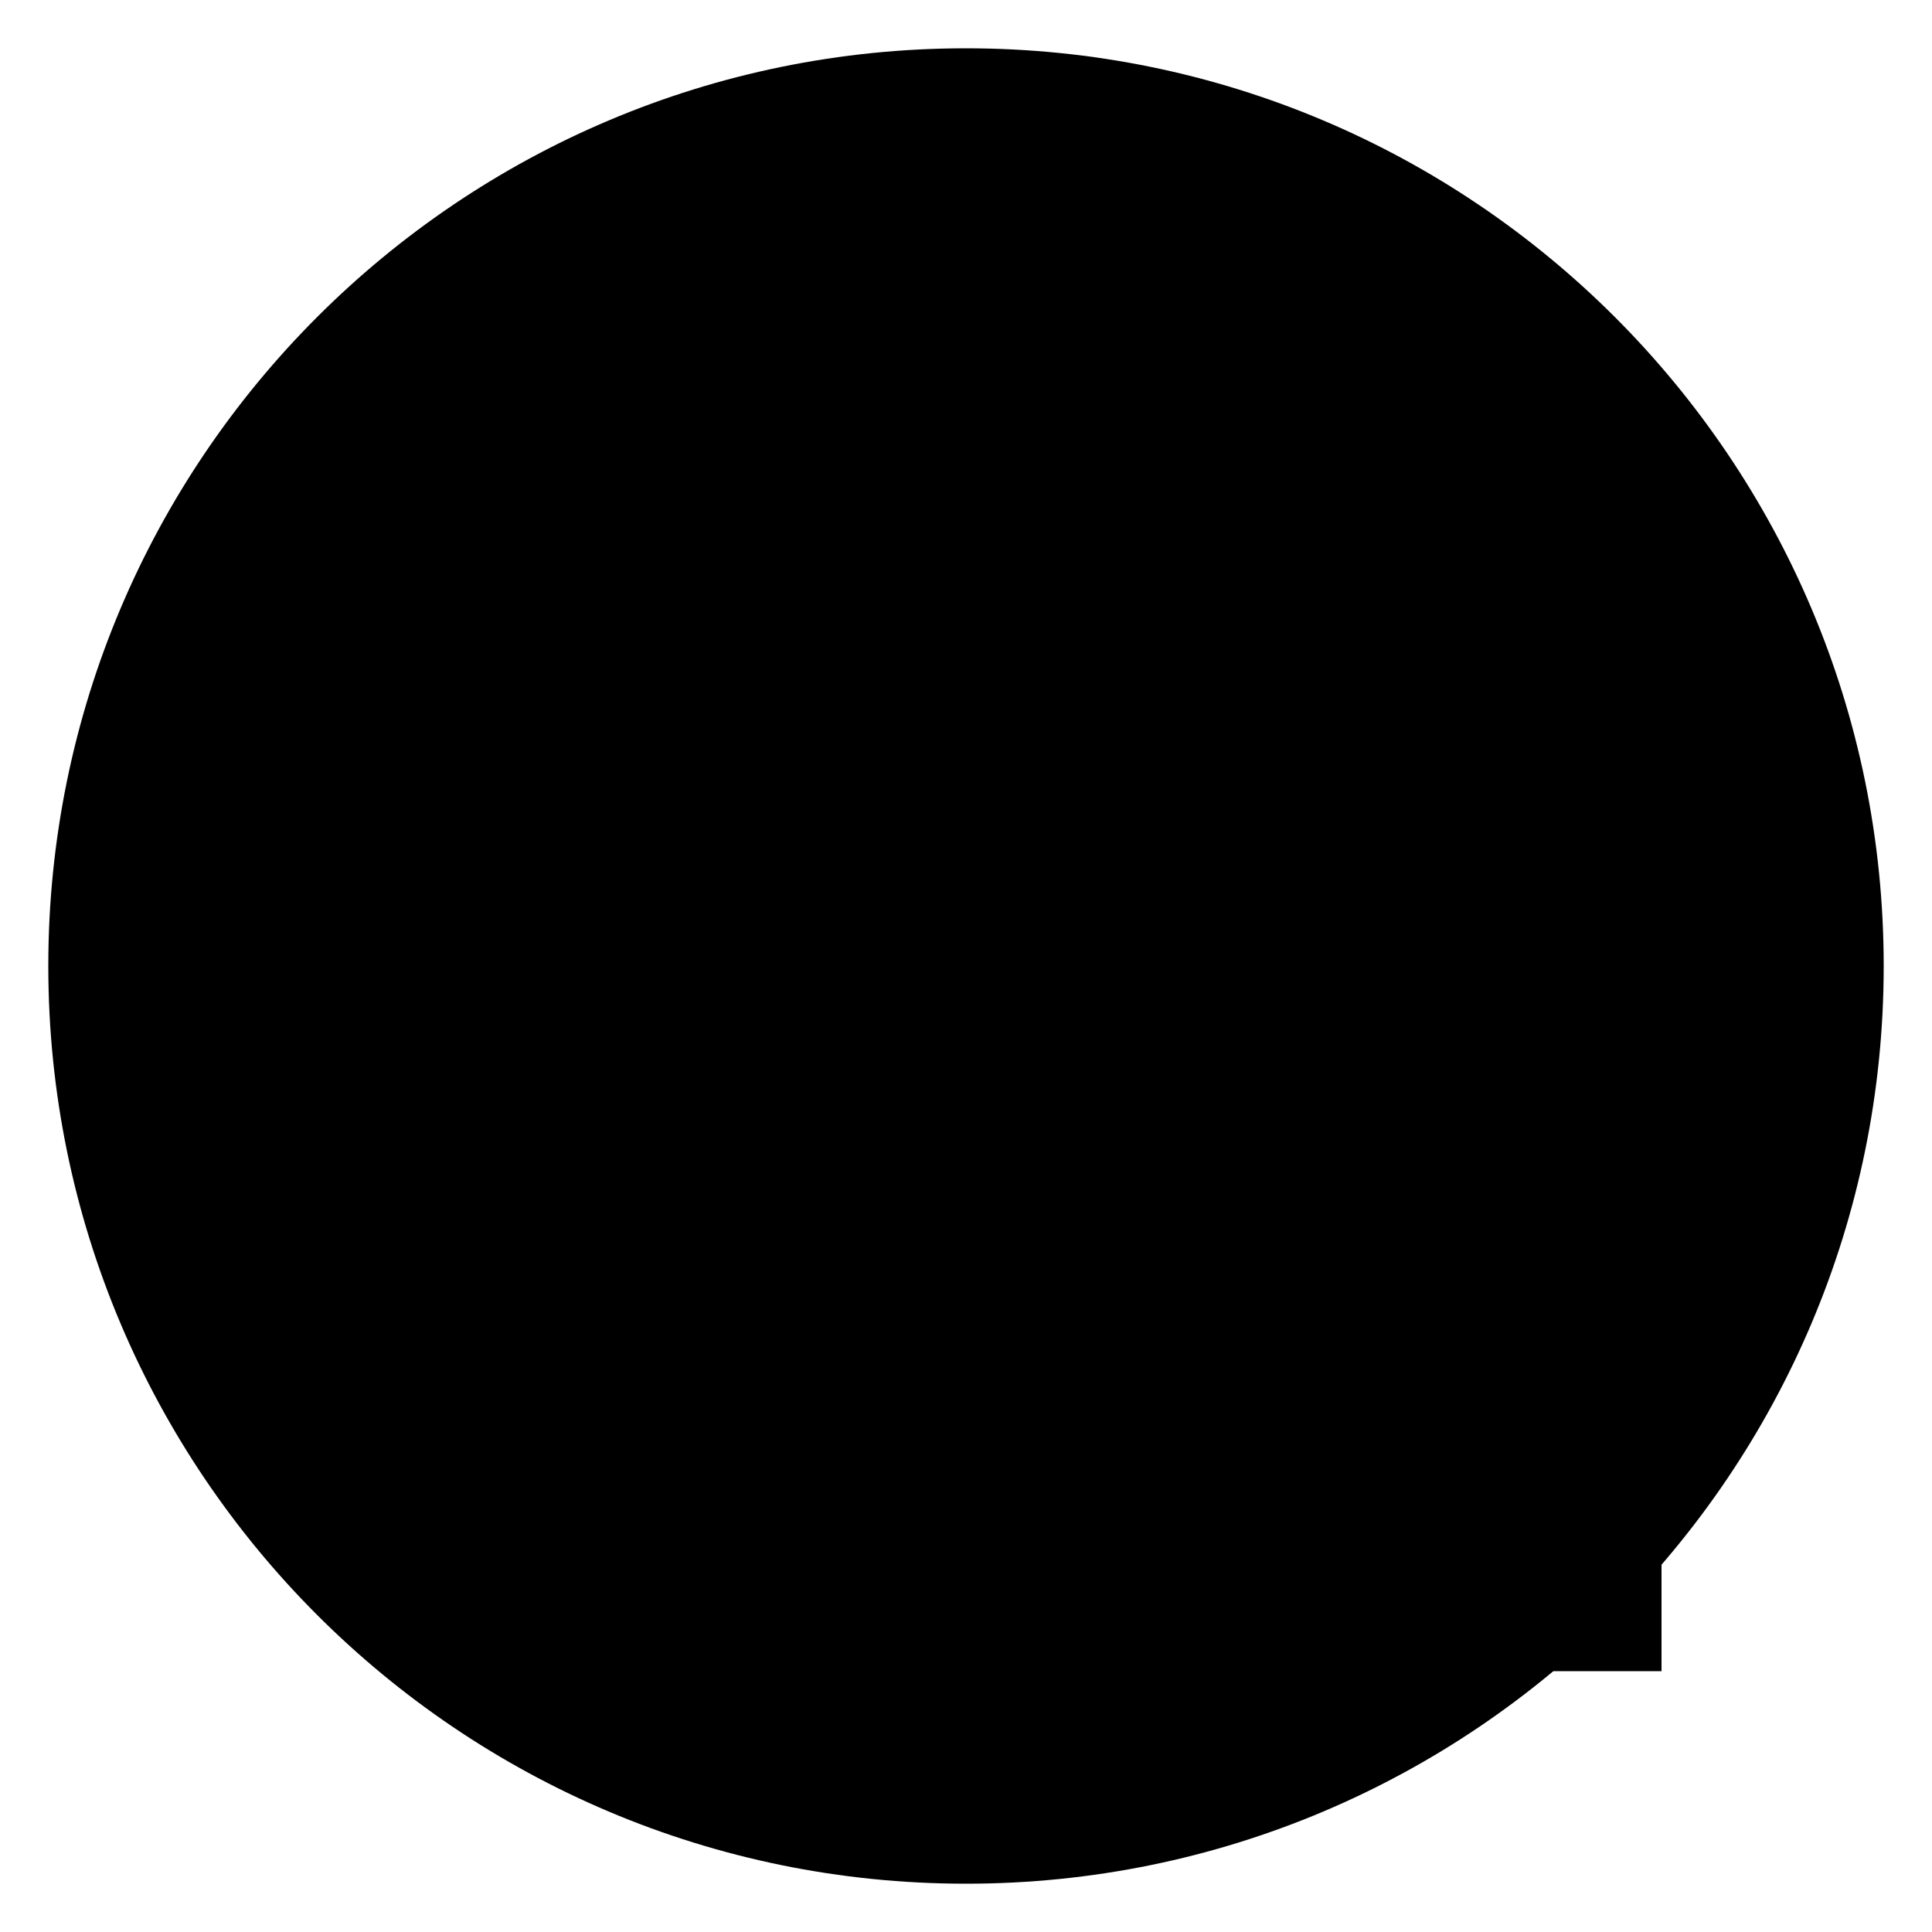
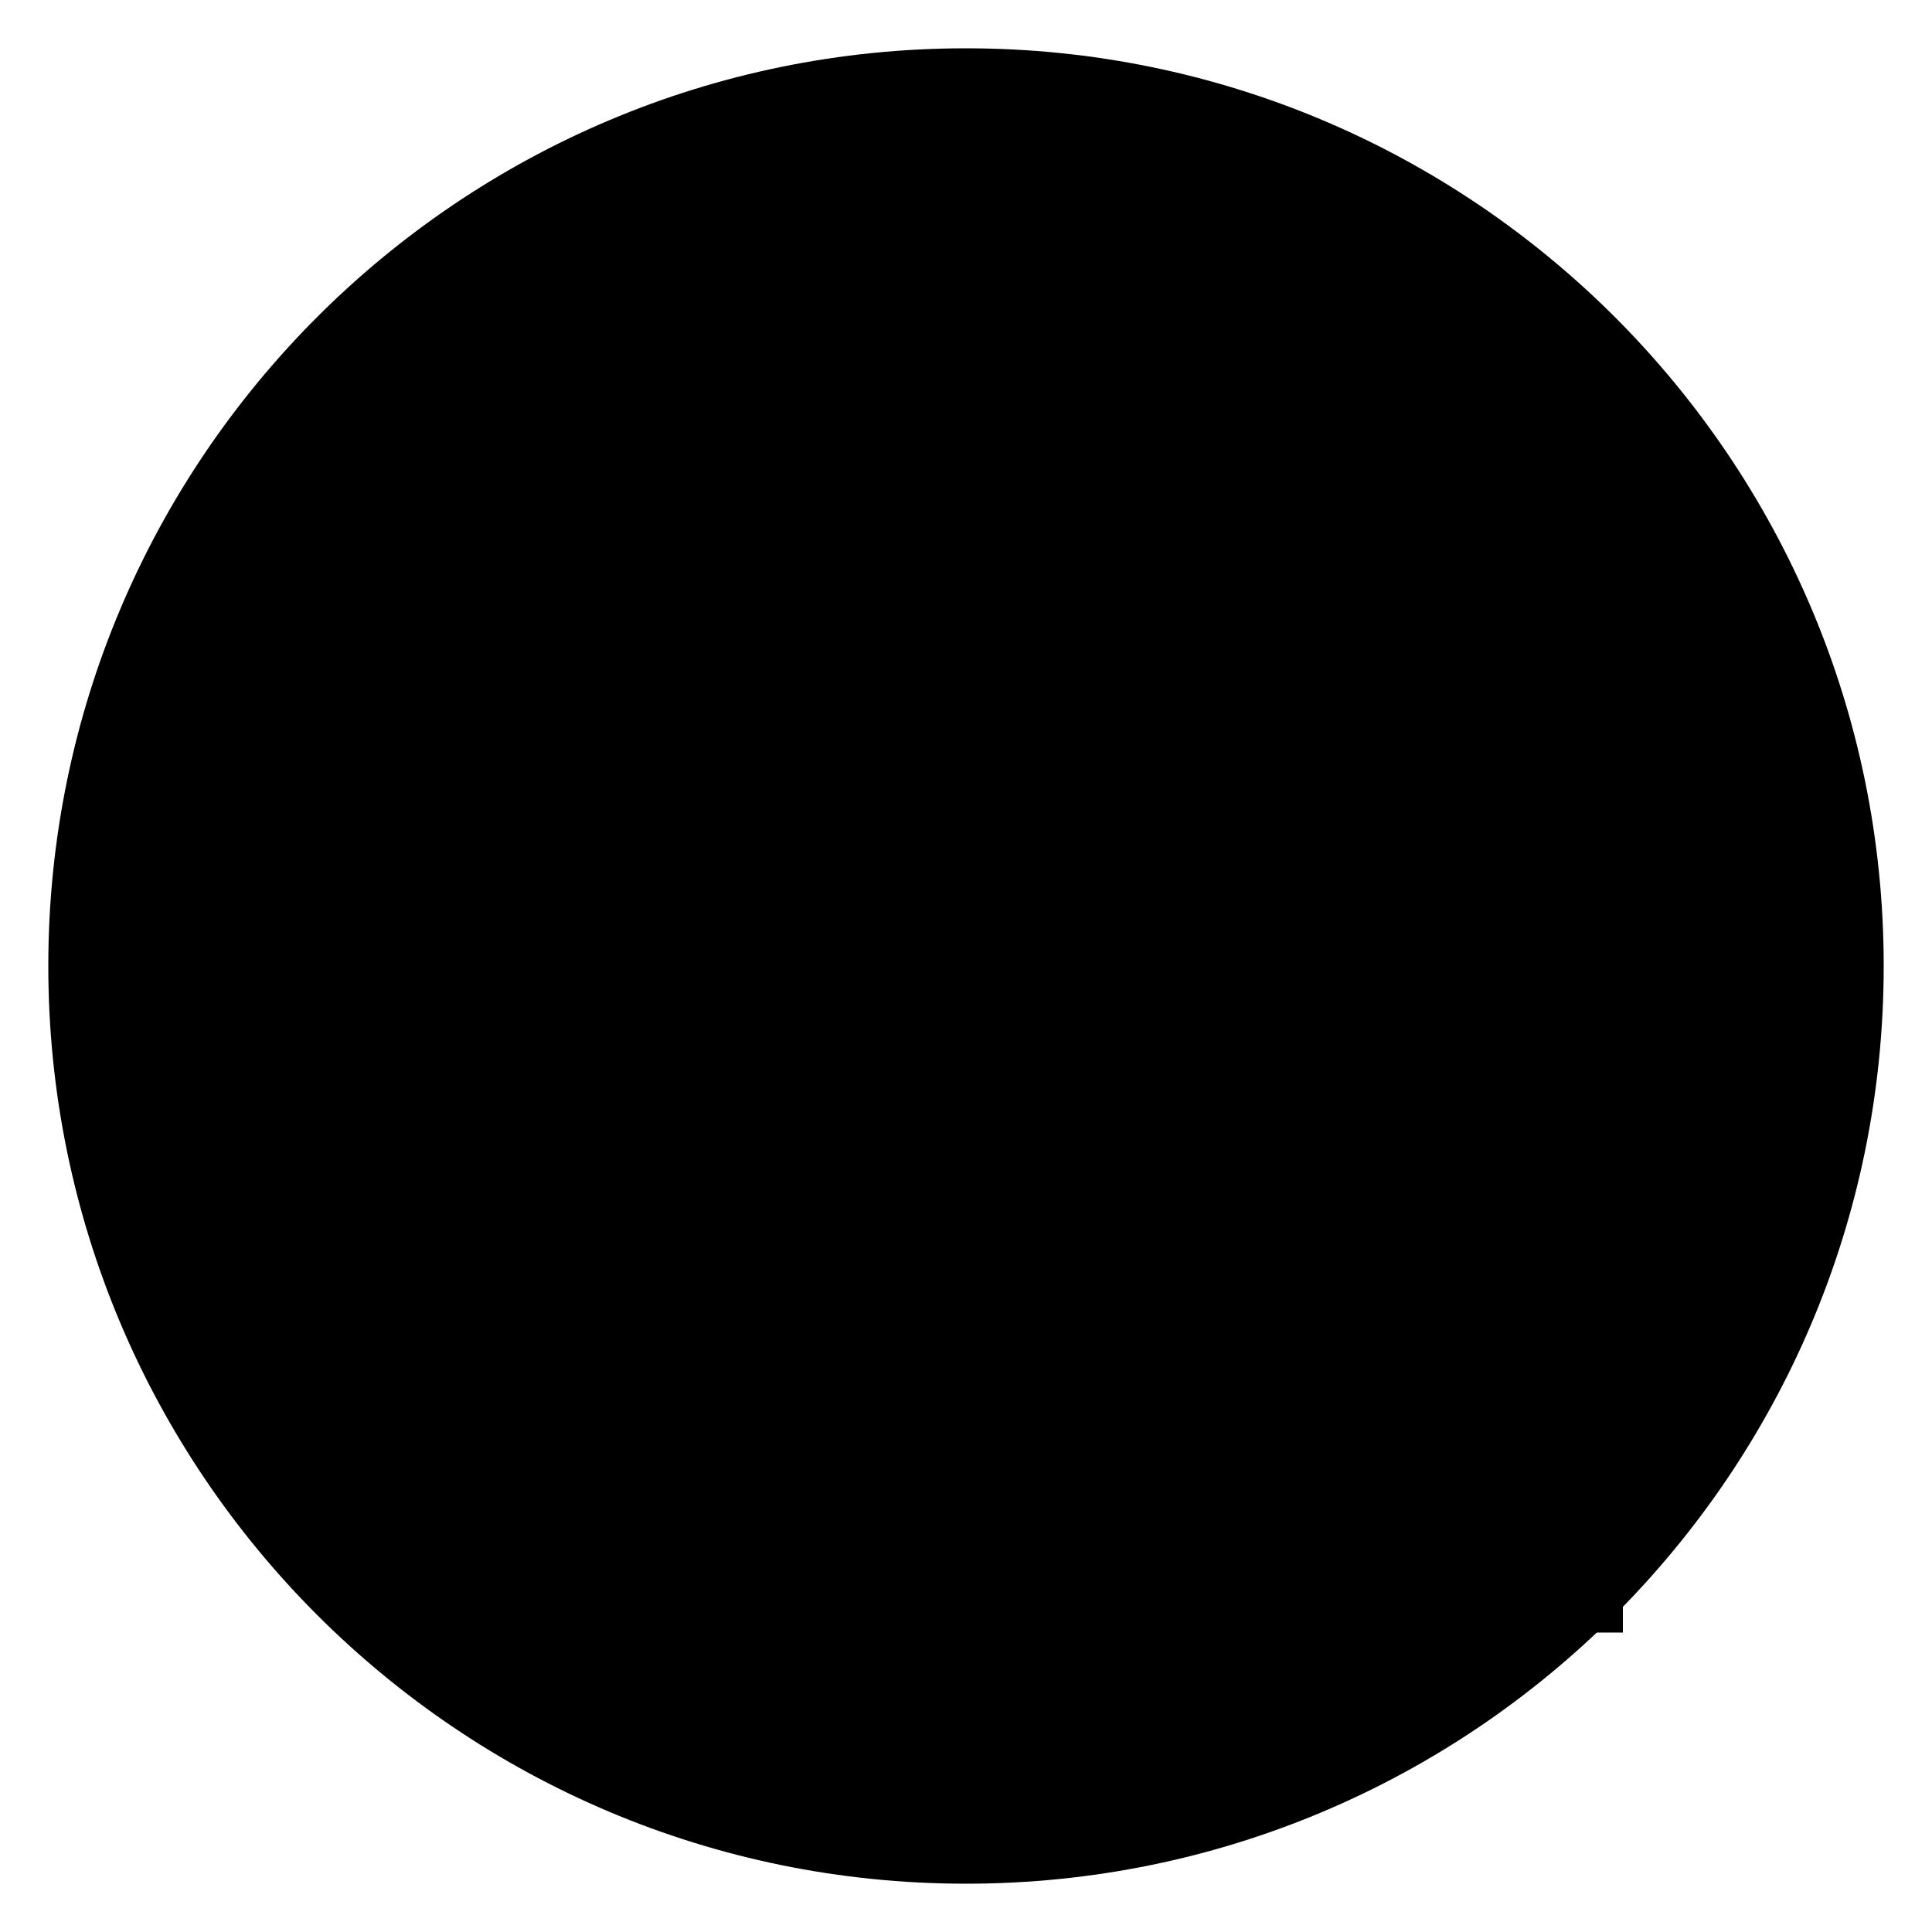
<svg xmlns="http://www.w3.org/2000/svg" class="spot" viewBox="0 0 400 400" role="img" aria-label="A tablet and a phone showing a simple page with a button">
  <circle class="sp-disc" cx="200" cy="200" r="190" />
-   <rect class="sp-shadow" x="82" y="82" width="196" height="256" />
  <rect class="sp-fill sp-line" x="74" y="74" width="196" height="256" />
  <rect class="sp-tint" x="90" y="92" width="164" height="200" />
  <rect class="sp-strong" x="106" y="118" width="132" height="16" />
  <rect class="sp-strong" x="106" y="144" width="96" height="16" />
  <rect class="sp-muted" x="106" y="184" width="132" height="8" />
  <rect class="sp-muted" x="106" y="200" width="110" height="8" />
  <rect class="sp-muted" x="106" y="216" width="120" height="8" />
  <rect class="sp-cyan sp-line" x="106" y="244" width="132" height="28" />
  <circle class="sp-fill sp-line" cx="172" cy="311" r="7" />
-   <rect class="sp-shadow" x="246" y="176" width="98" height="170" />
  <rect class="sp-fill sp-line" x="238" y="168" width="98" height="170" />
  <rect class="sp-tint" x="248" y="186" width="78" height="124" />
  <rect class="sp-strong" x="262" y="206" width="50" height="10" />
  <rect class="sp-strong" x="262" y="224" width="34" height="10" />
  <rect class="sp-fill sp-line" x="262" y="270" width="50" height="22" />
</svg>
